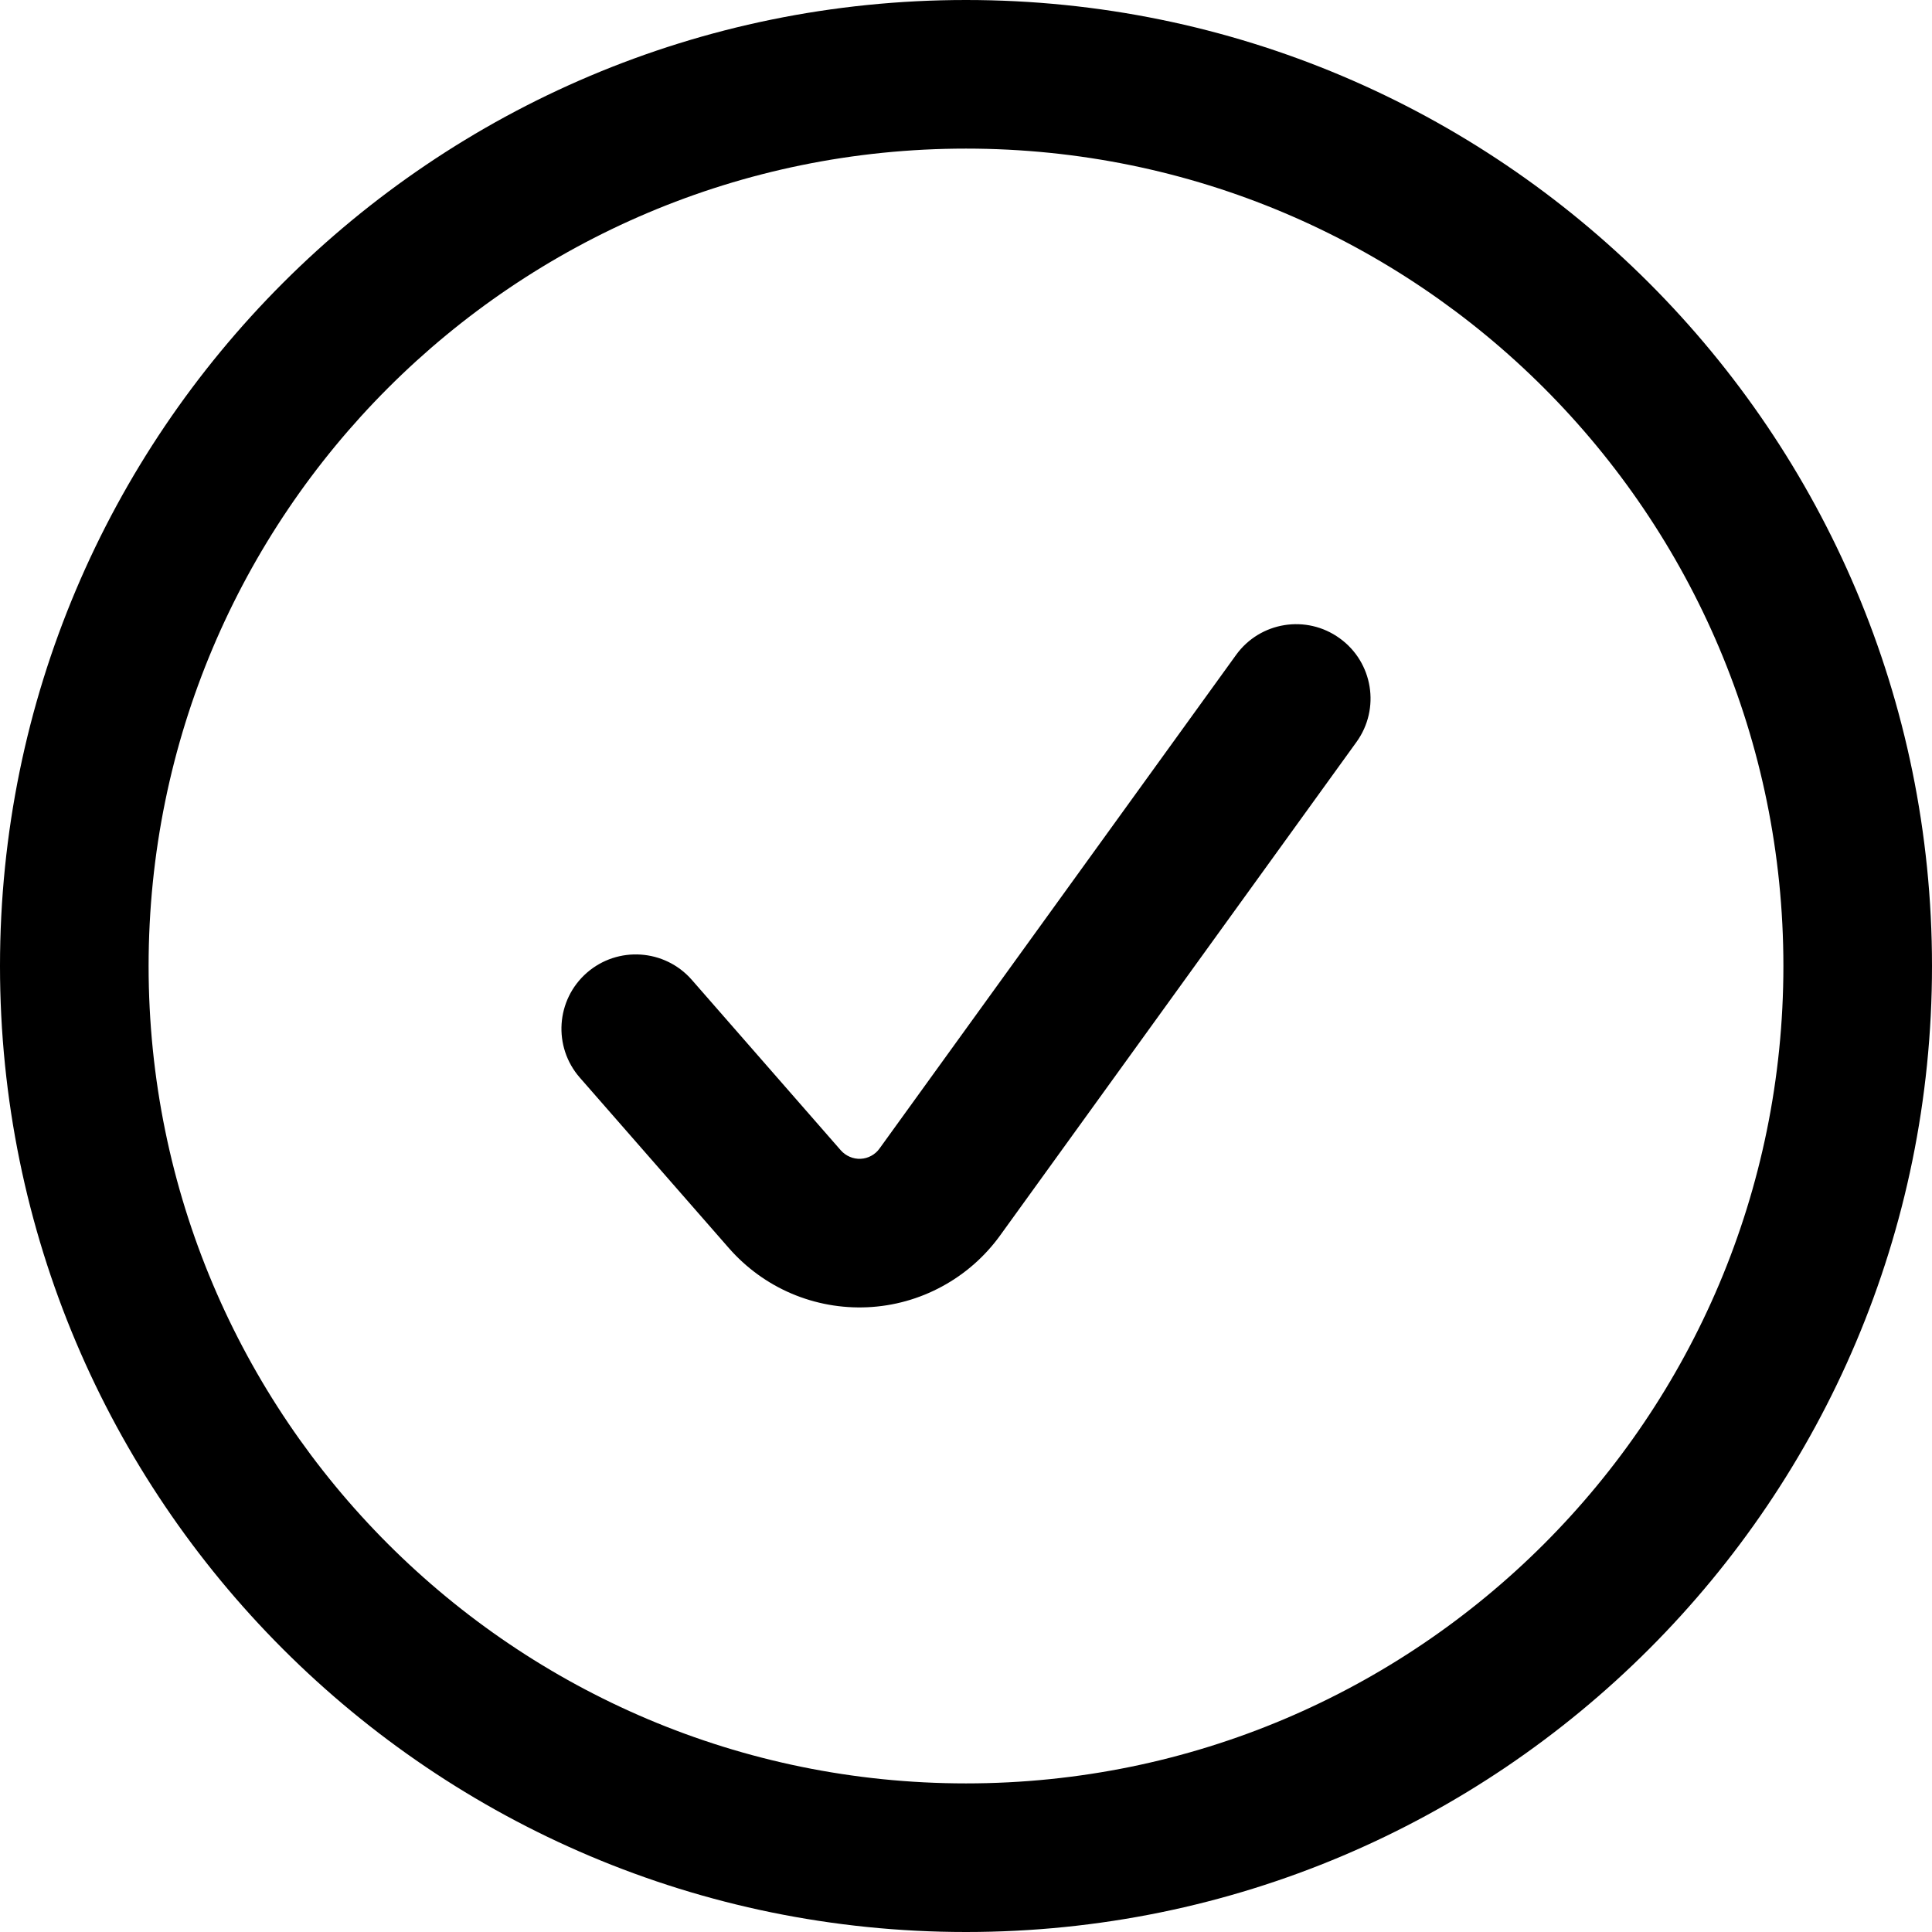
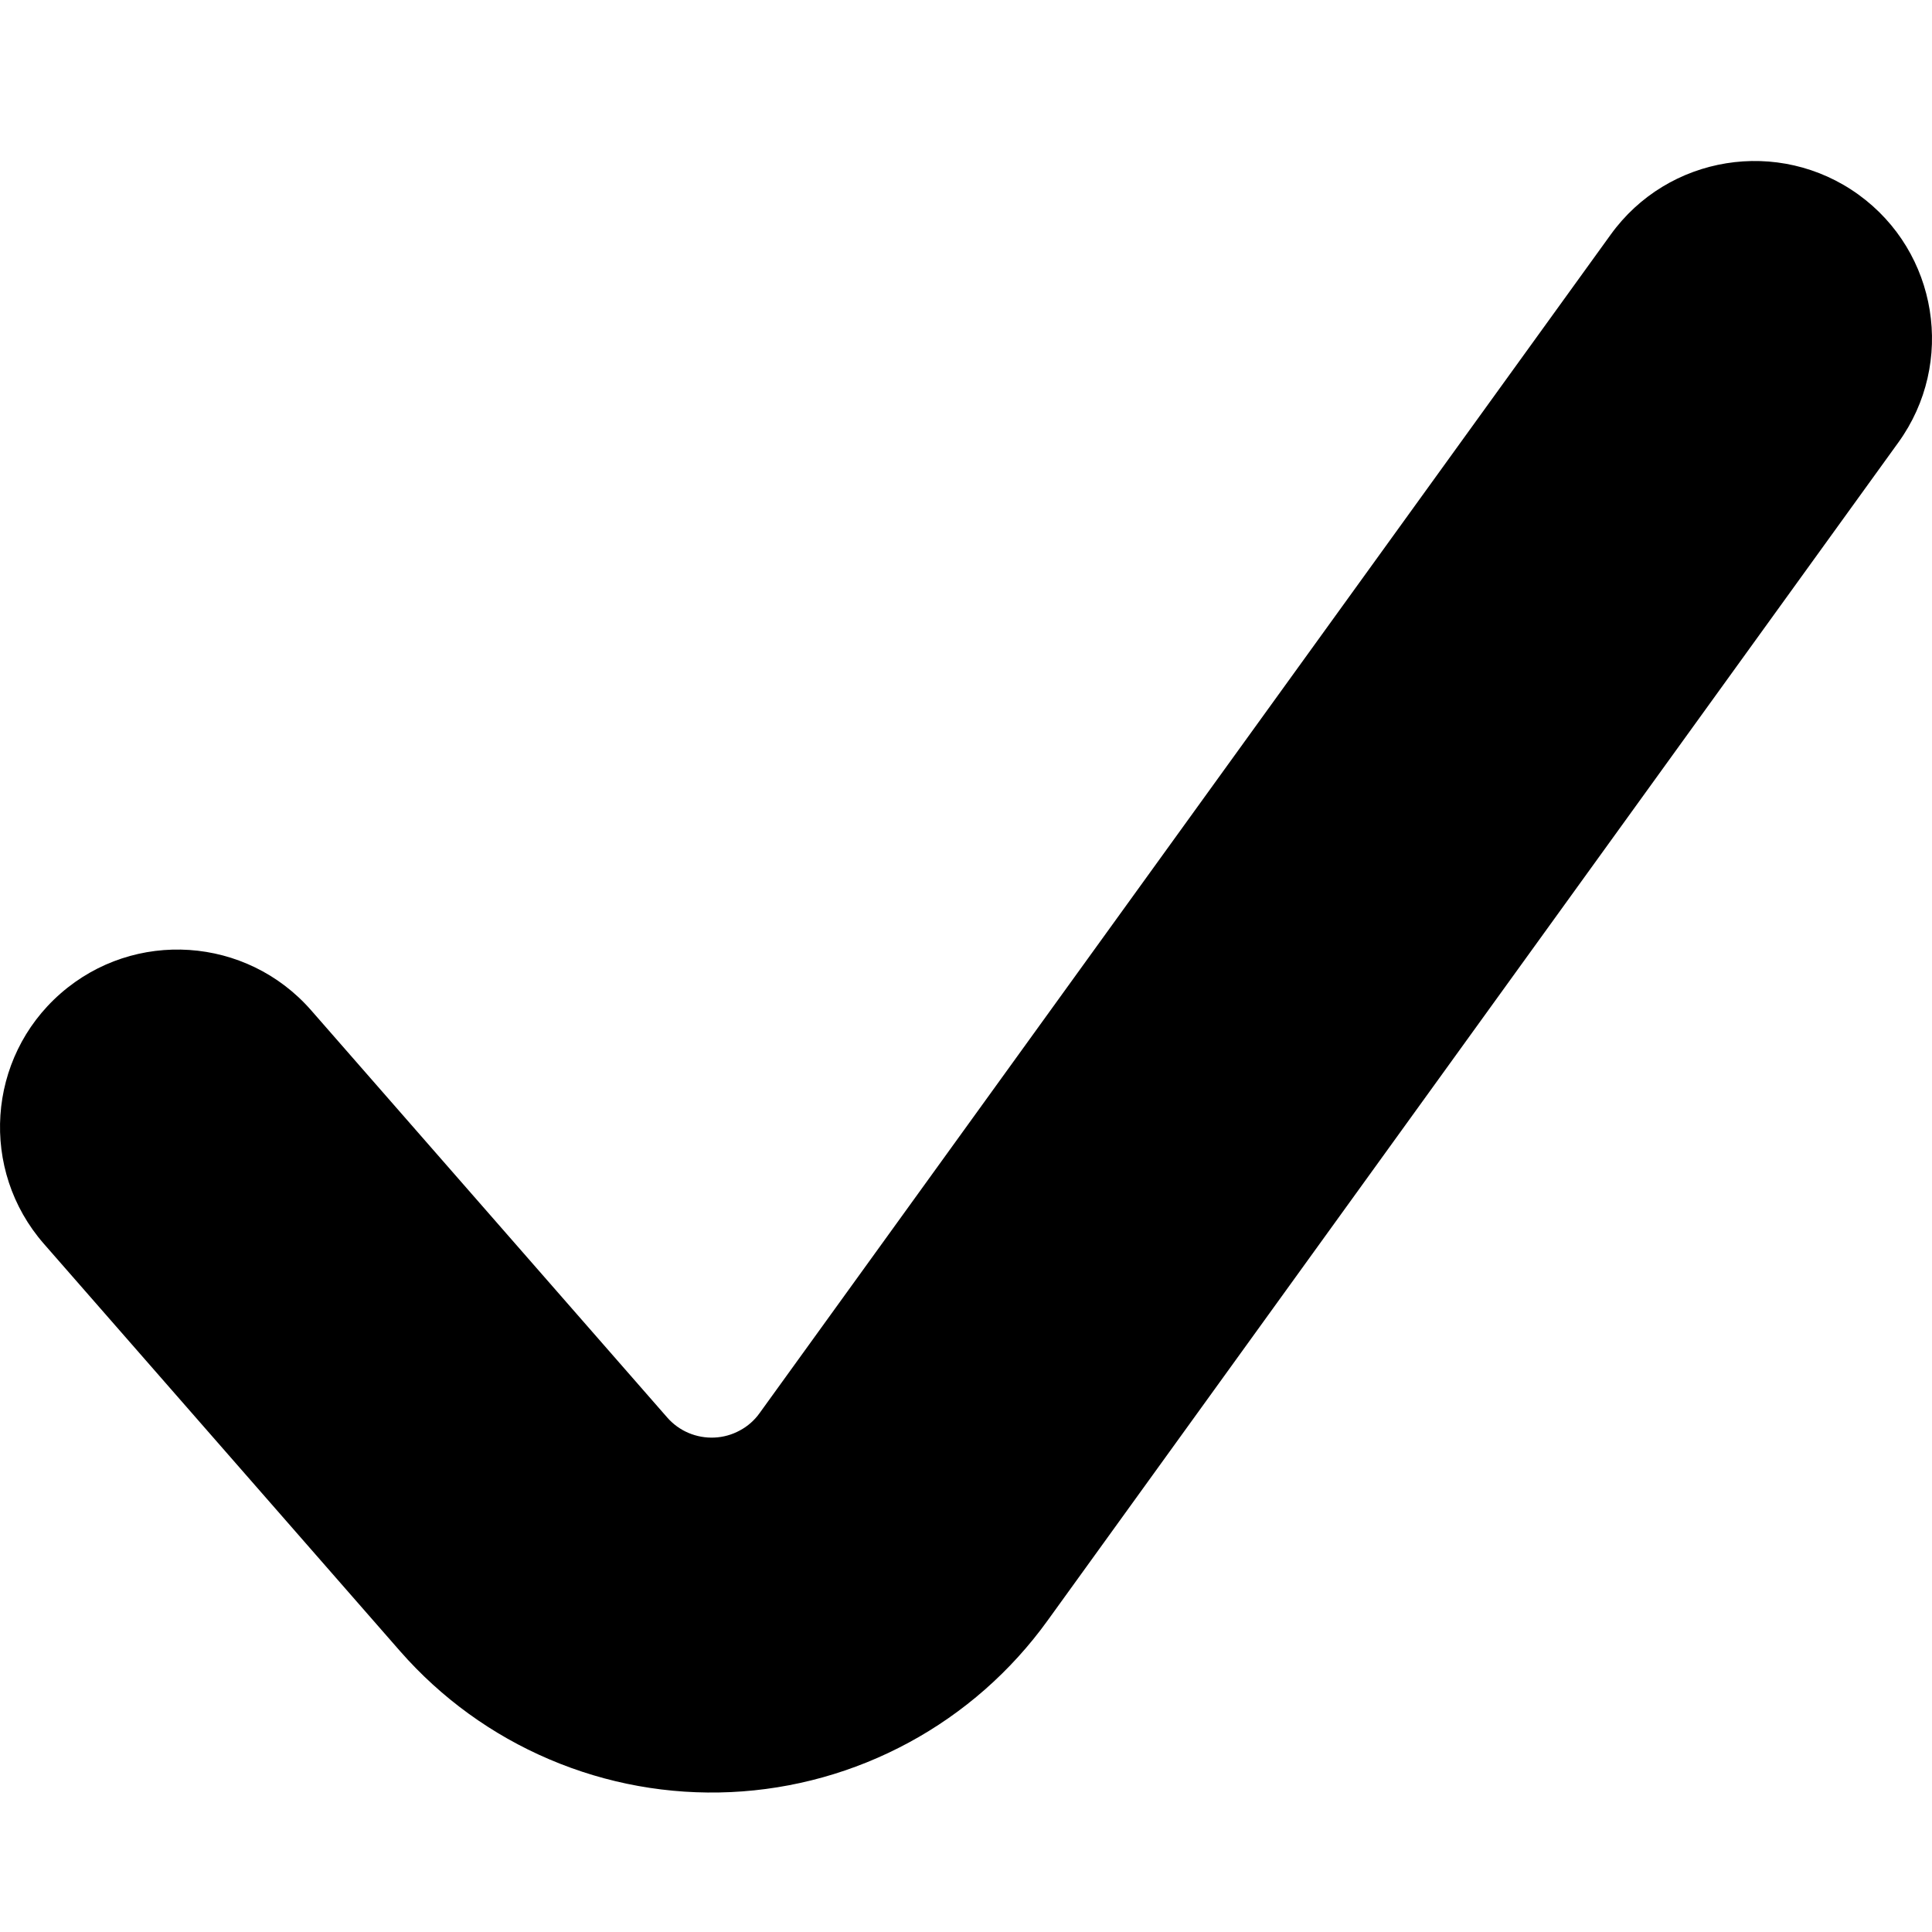
<svg xmlns="http://www.w3.org/2000/svg" width="24" height="24" viewBox="0 0 24 24">
-   <path fill-rule="evenodd" clip-rule="evenodd" d="M16.642 7.929C17.056 8.227 17.149 8.804 16.851 9.217L12.424 15.347C12.424 15.348 12.424 15.347 12.424 15.347C12.234 15.61 11.987 15.827 11.702 15.981C11.417 16.136 11.101 16.224 10.777 16.239C10.454 16.254 10.13 16.196 9.832 16.069C9.534 15.942 9.269 15.749 9.055 15.505C9.055 15.505 9.055 15.505 9.055 15.505L7.203 13.387C6.867 13.003 6.906 12.42 7.29 12.084C7.674 11.749 8.257 11.788 8.593 12.171L10.445 14.29C10.476 14.325 10.514 14.352 10.556 14.37C10.599 14.389 10.645 14.397 10.691 14.395C10.738 14.393 10.783 14.38 10.823 14.358C10.864 14.336 10.899 14.305 10.926 14.267L15.354 8.137C15.652 7.723 16.229 7.63 16.642 7.929Z" fill="currentColor" />
-   <path fill-rule="evenodd" clip-rule="evenodd" d="M12 1.846C6.392 1.846 1.846 6.392 1.846 12C1.846 17.608 6.392 22.154 12 22.154C17.608 22.154 22.154 17.608 22.154 12C22.154 6.392 17.608 1.846 12 1.846ZM0 12C0 5.373 5.373 0 12 0C18.627 0 24 5.373 24 12C24 18.627 18.627 24 12 24C5.373 24 0 18.627 0 12Z" fill="currentColor" />
+   <path fill-rule="evenodd" clip-rule="evenodd" d="M23.086 2.417C24.073 3.13 24.295 4.508 23.583 5.495L13.012 20.133C13.012 20.133 13.012 20.133 13.012 20.133C12.559 20.761 11.97 21.279 11.289 21.647C10.609 22.015 9.854 22.226 9.08 22.262C8.307 22.298 7.536 22.159 6.824 21.855C6.112 21.552 5.478 21.092 4.968 20.509C4.968 20.509 4.968 20.509 4.968 20.509L0.545 15.451C-0.256 14.535 -0.163 13.142 0.753 12.341C1.67 11.539 3.062 11.633 3.864 12.549L8.287 17.607C8.36 17.691 8.451 17.757 8.552 17.8C8.654 17.843 8.764 17.863 8.875 17.858C8.985 17.853 9.093 17.823 9.19 17.77C9.288 17.718 9.372 17.644 9.436 17.554L20.009 2.914C20.721 1.927 22.099 1.705 23.086 2.417Z" fill="currentColor" />
</svg>
